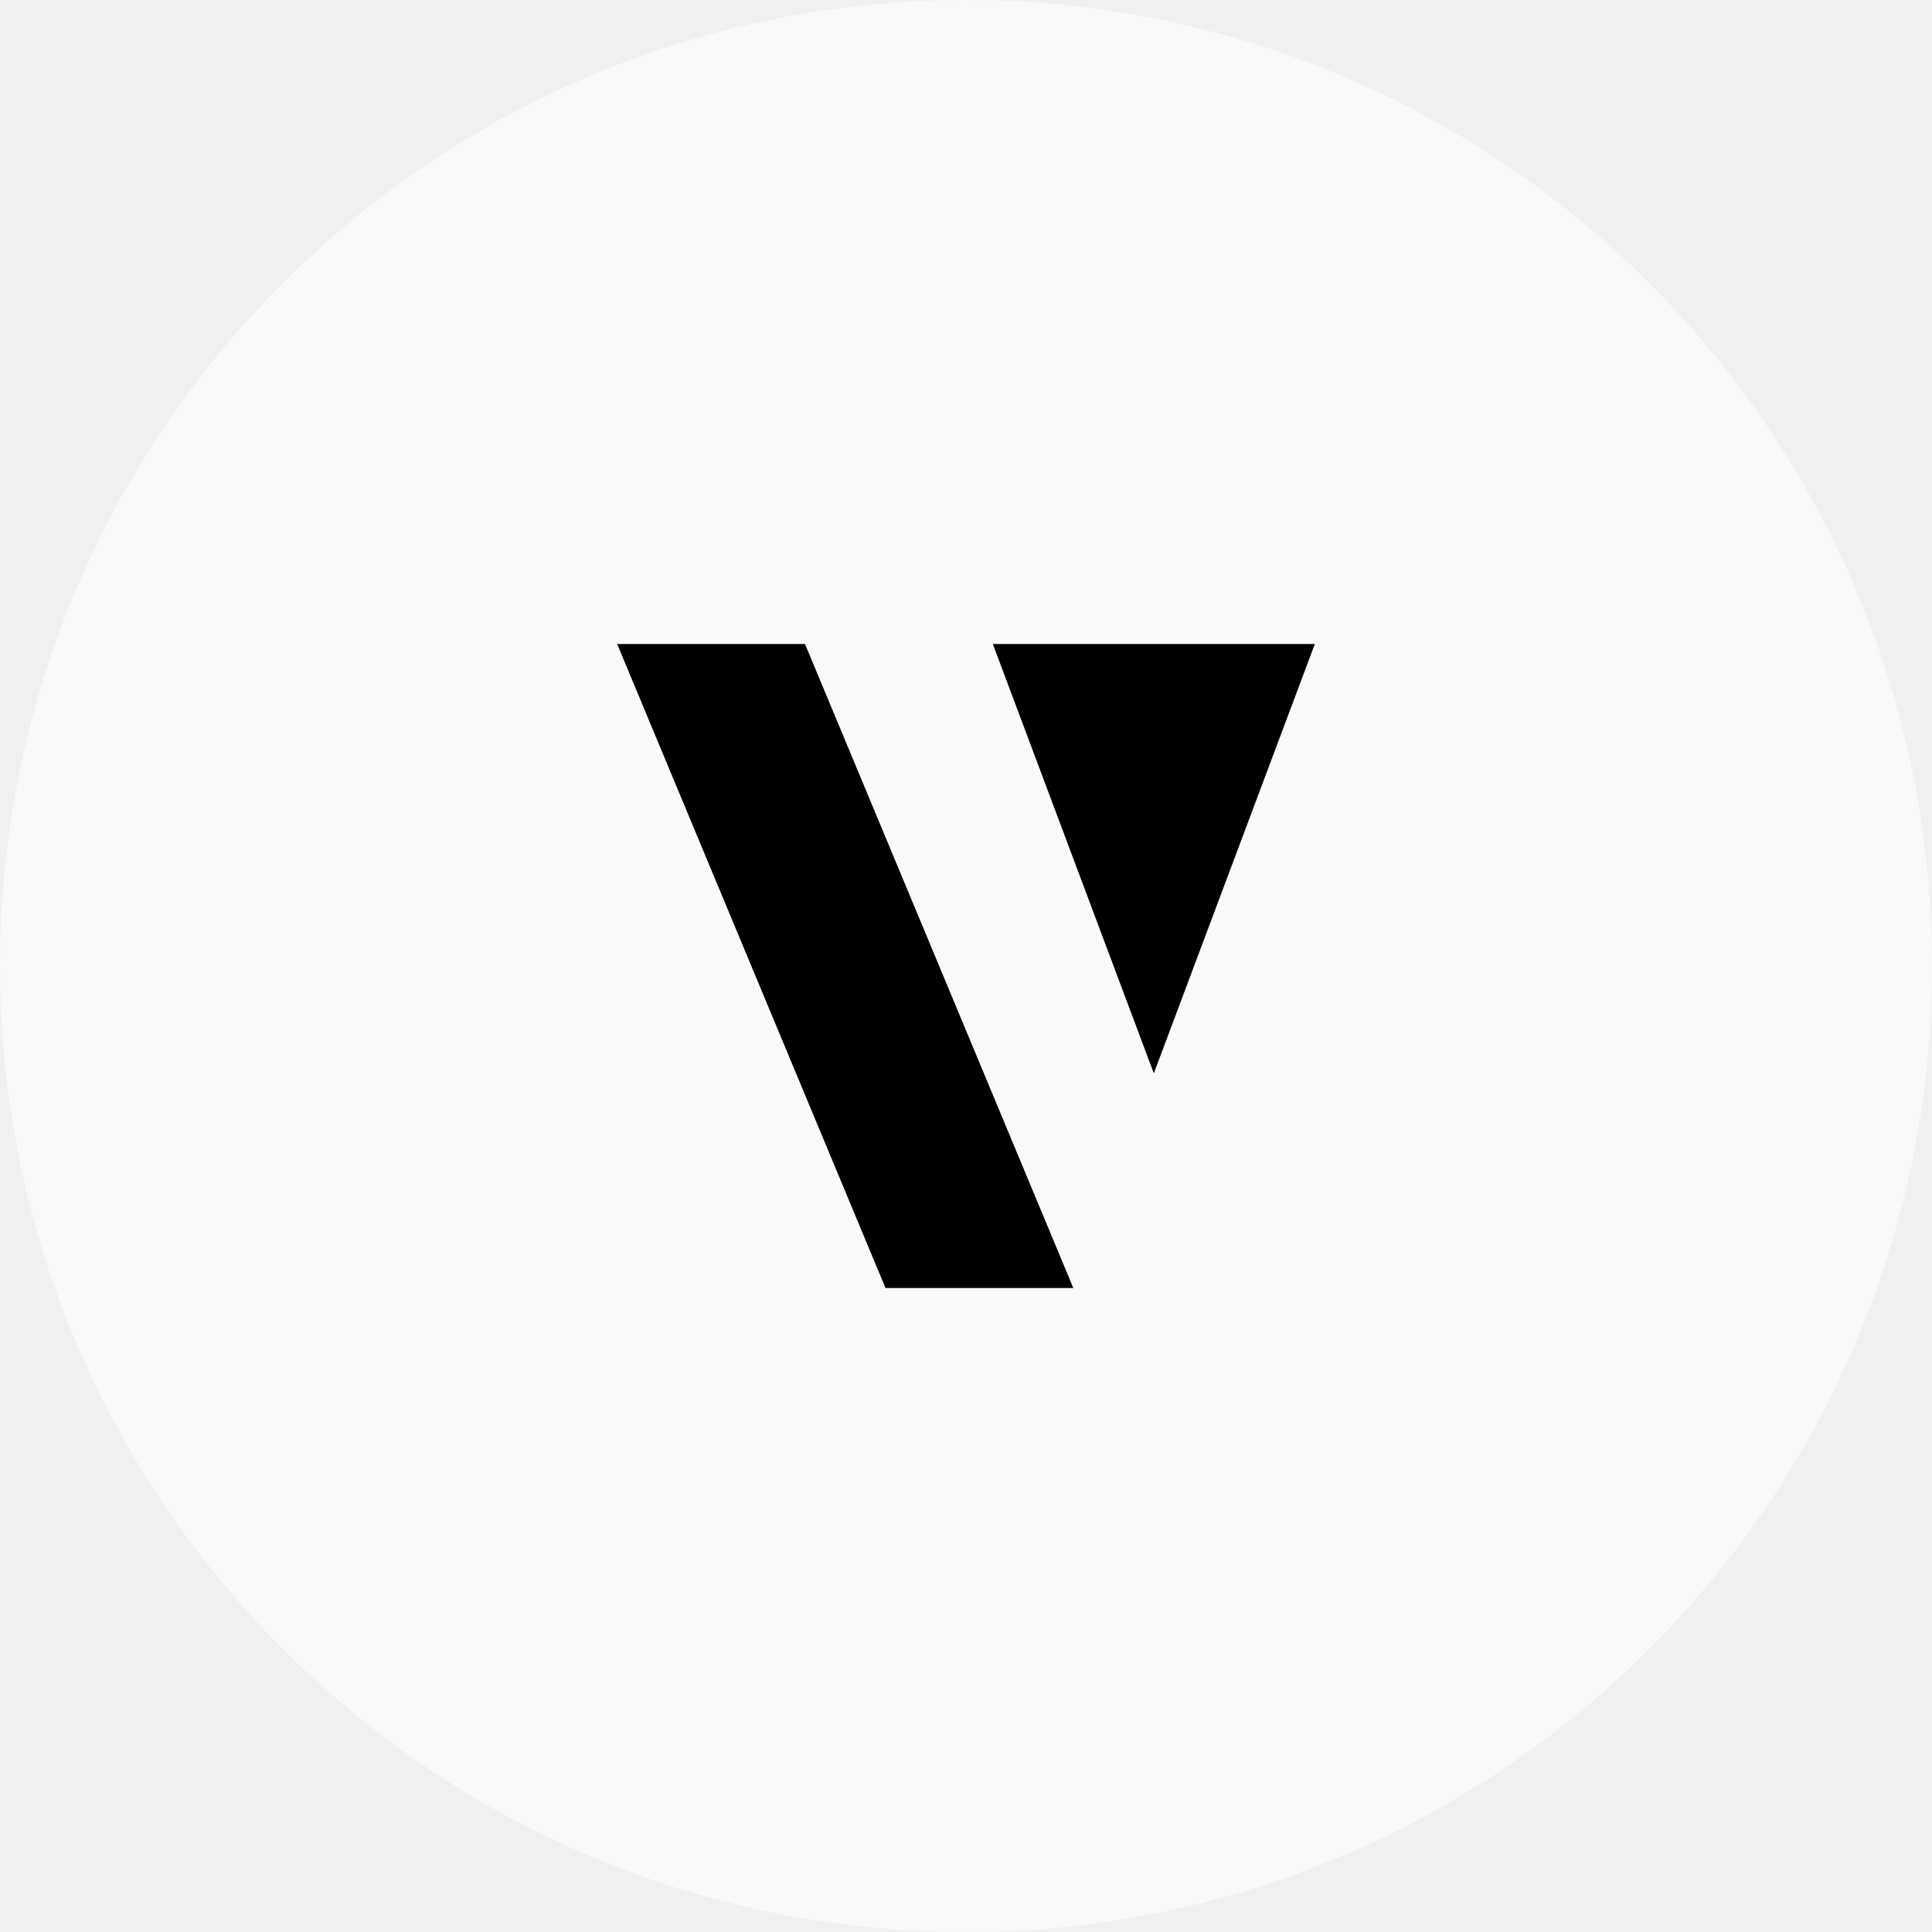
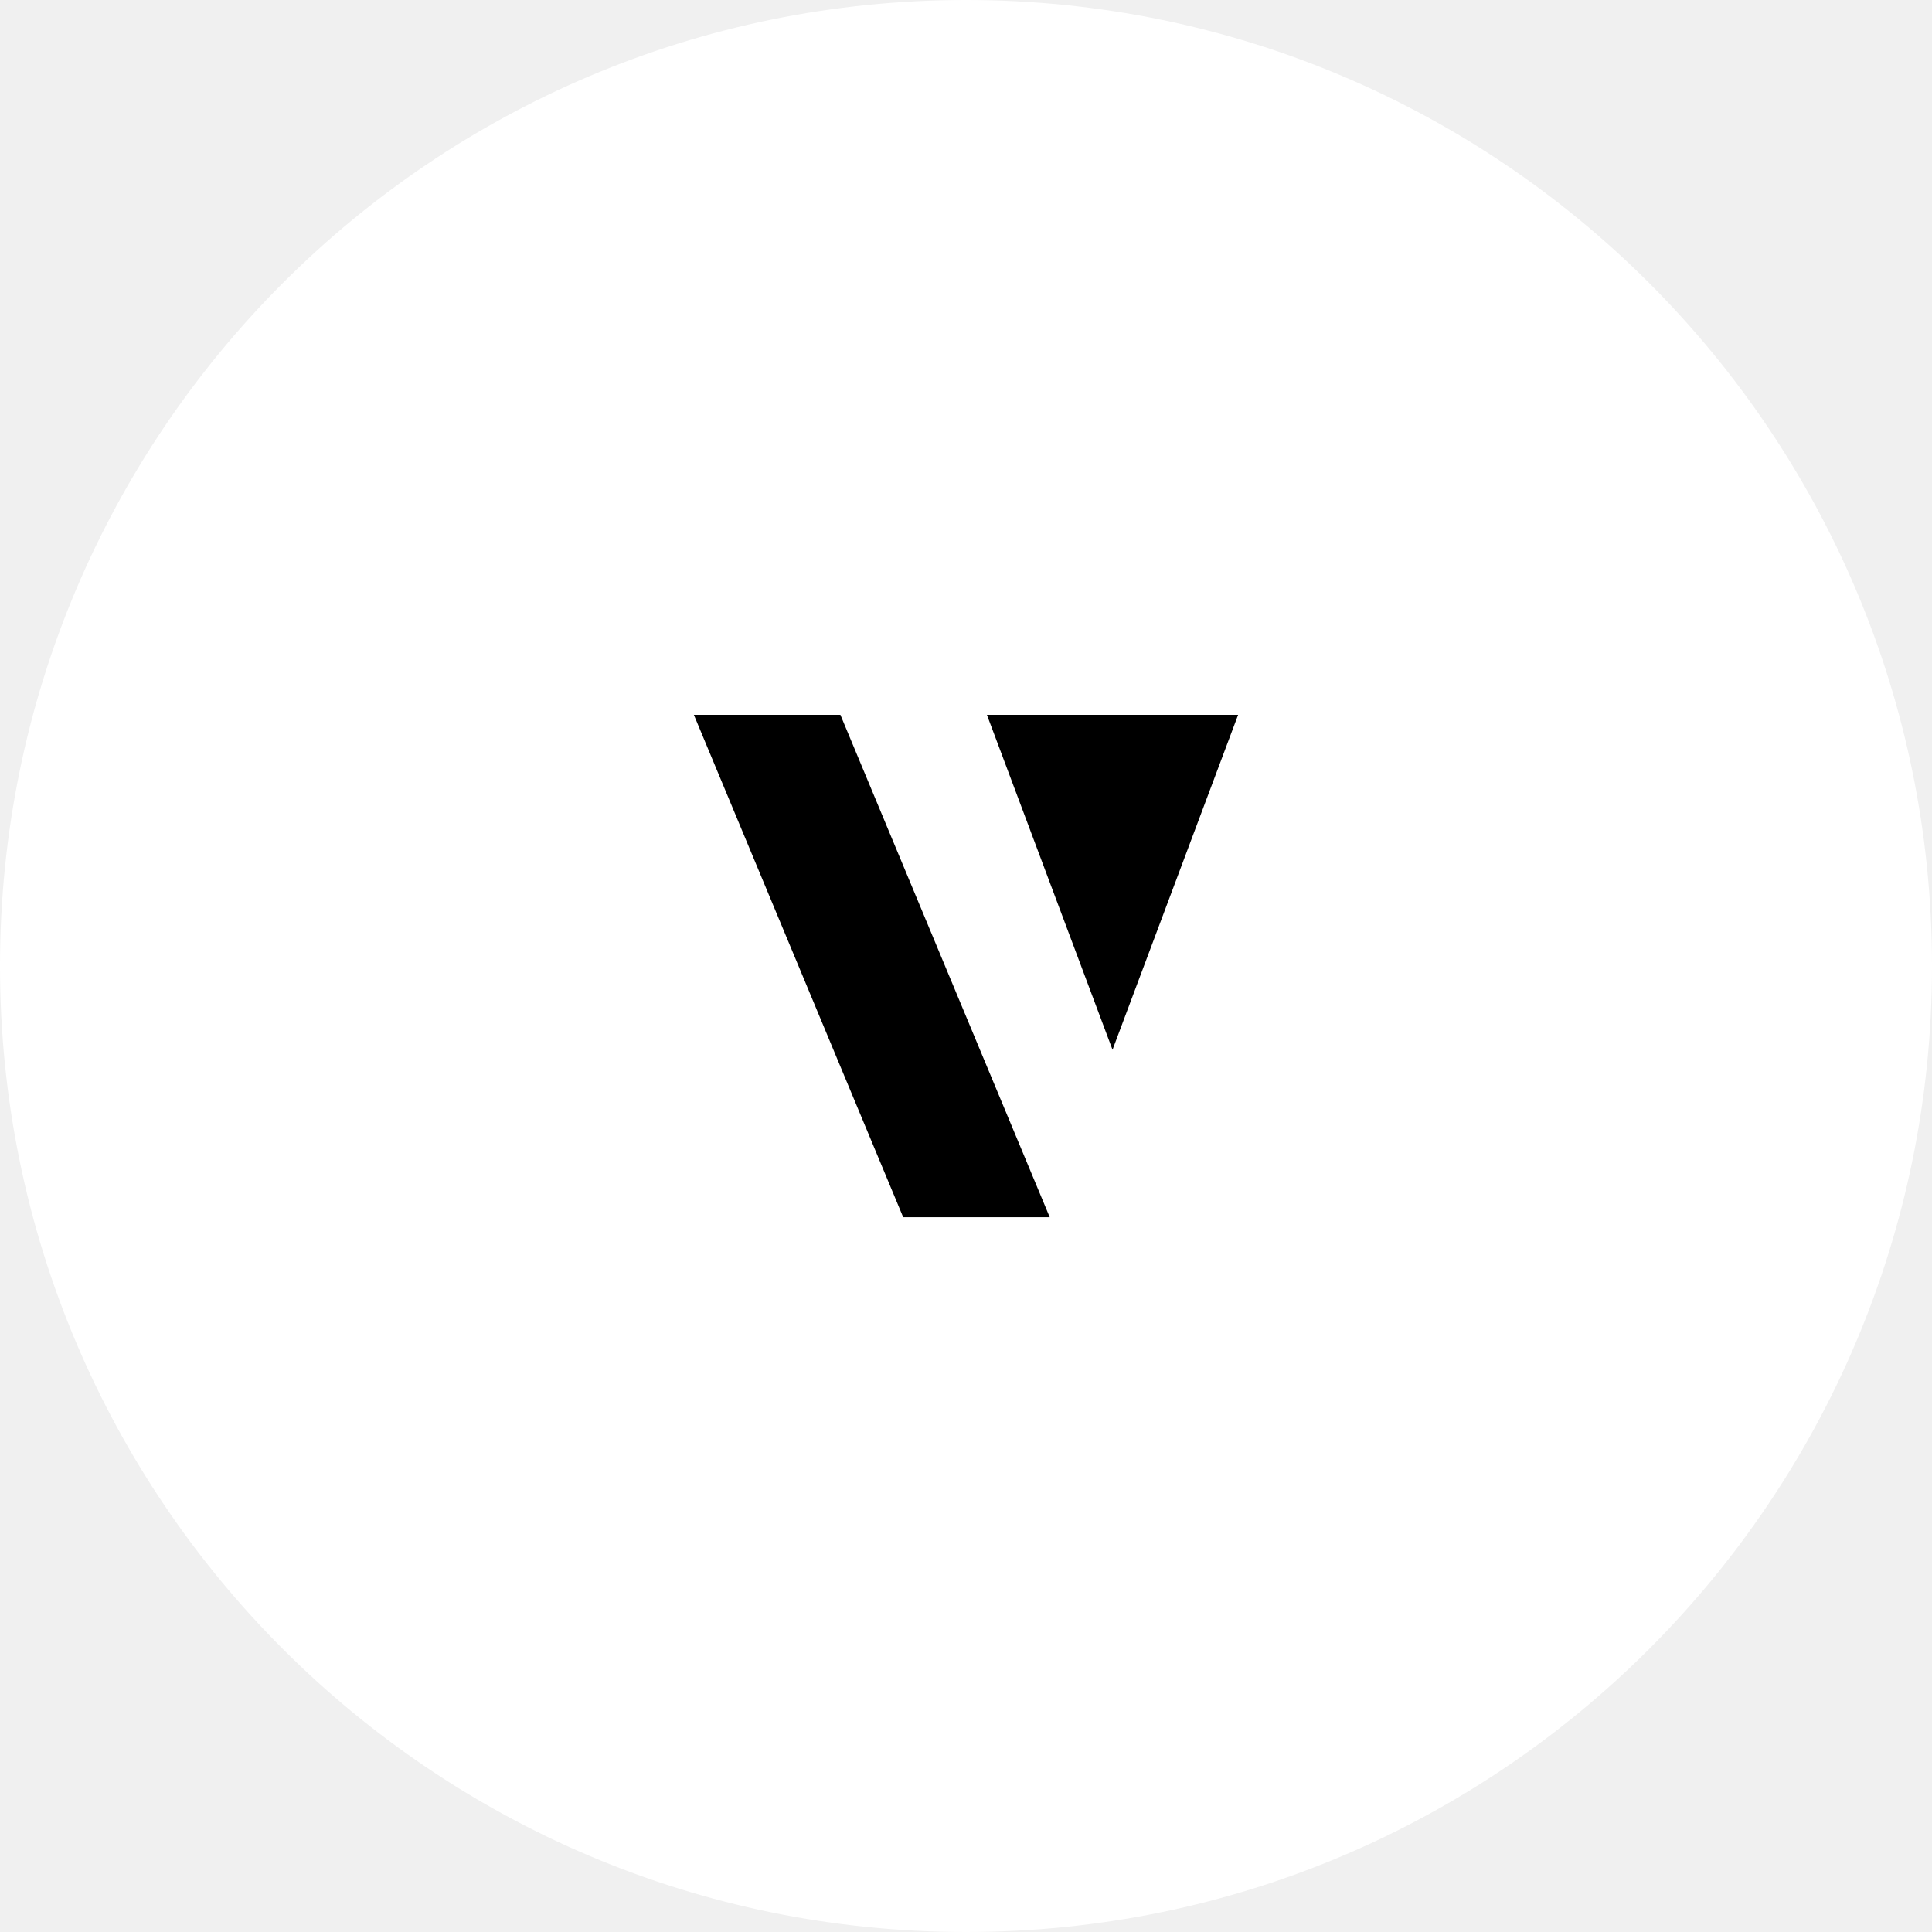
- <svg xmlns="http://www.w3.org/2000/svg" width="120" height="120" viewBox="0 0 120 120" fill="none">
-   <circle cx="60" cy="60" r="60" fill="#F9F9F9" />
-   <path fill-rule="evenodd" clip-rule="evenodd" d="M61.666 40H81.667L71.666 66.667L61.666 40ZM38.333 40H50L66.666 80H55L38.333 40Z" fill="black" />
+ <svg xmlns="http://www.w3.org/2000/svg" width="100" height="100" viewBox="0 0 100 100" fill="none">
+   <circle cx="50" cy="50" r="50" fill="white" />
+   <path fill-rule="evenodd" clip-rule="evenodd" d="M51.083 37H64.085L57.584 54.335L51.083 37ZM35.915 37H43.499L54.334 63.003H46.749L35.915 37Z" fill="black" />
</svg>
